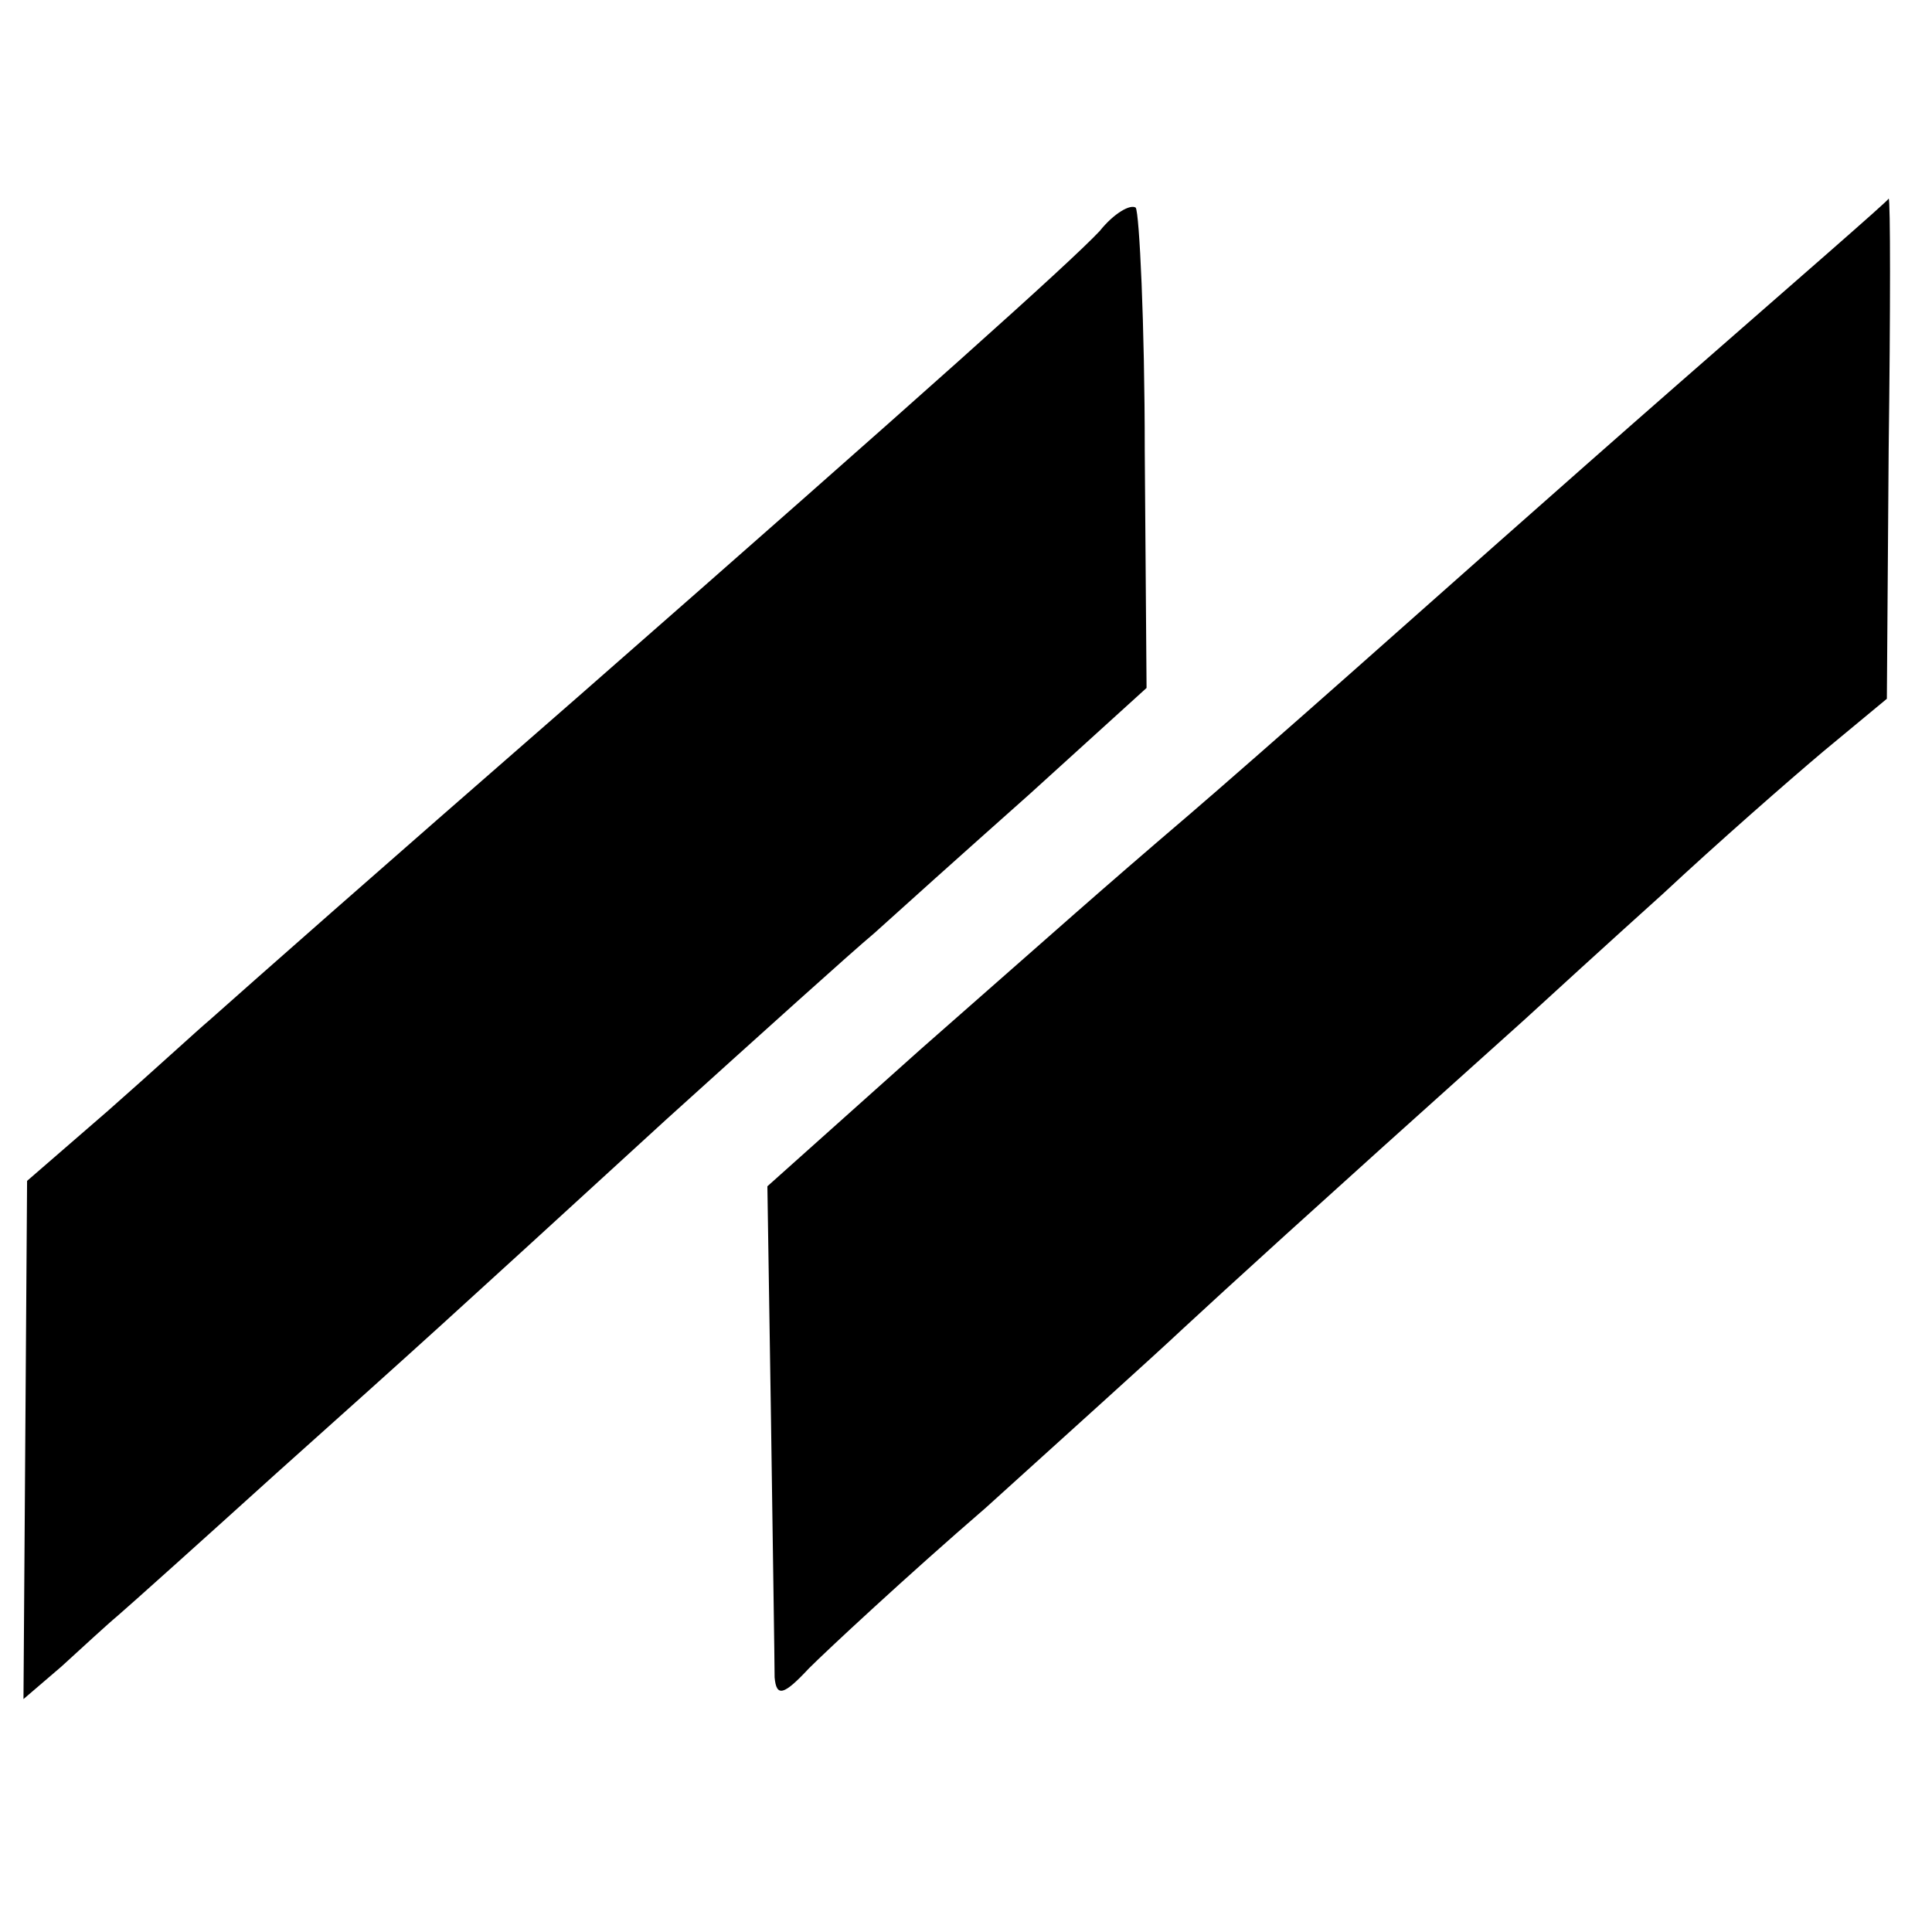
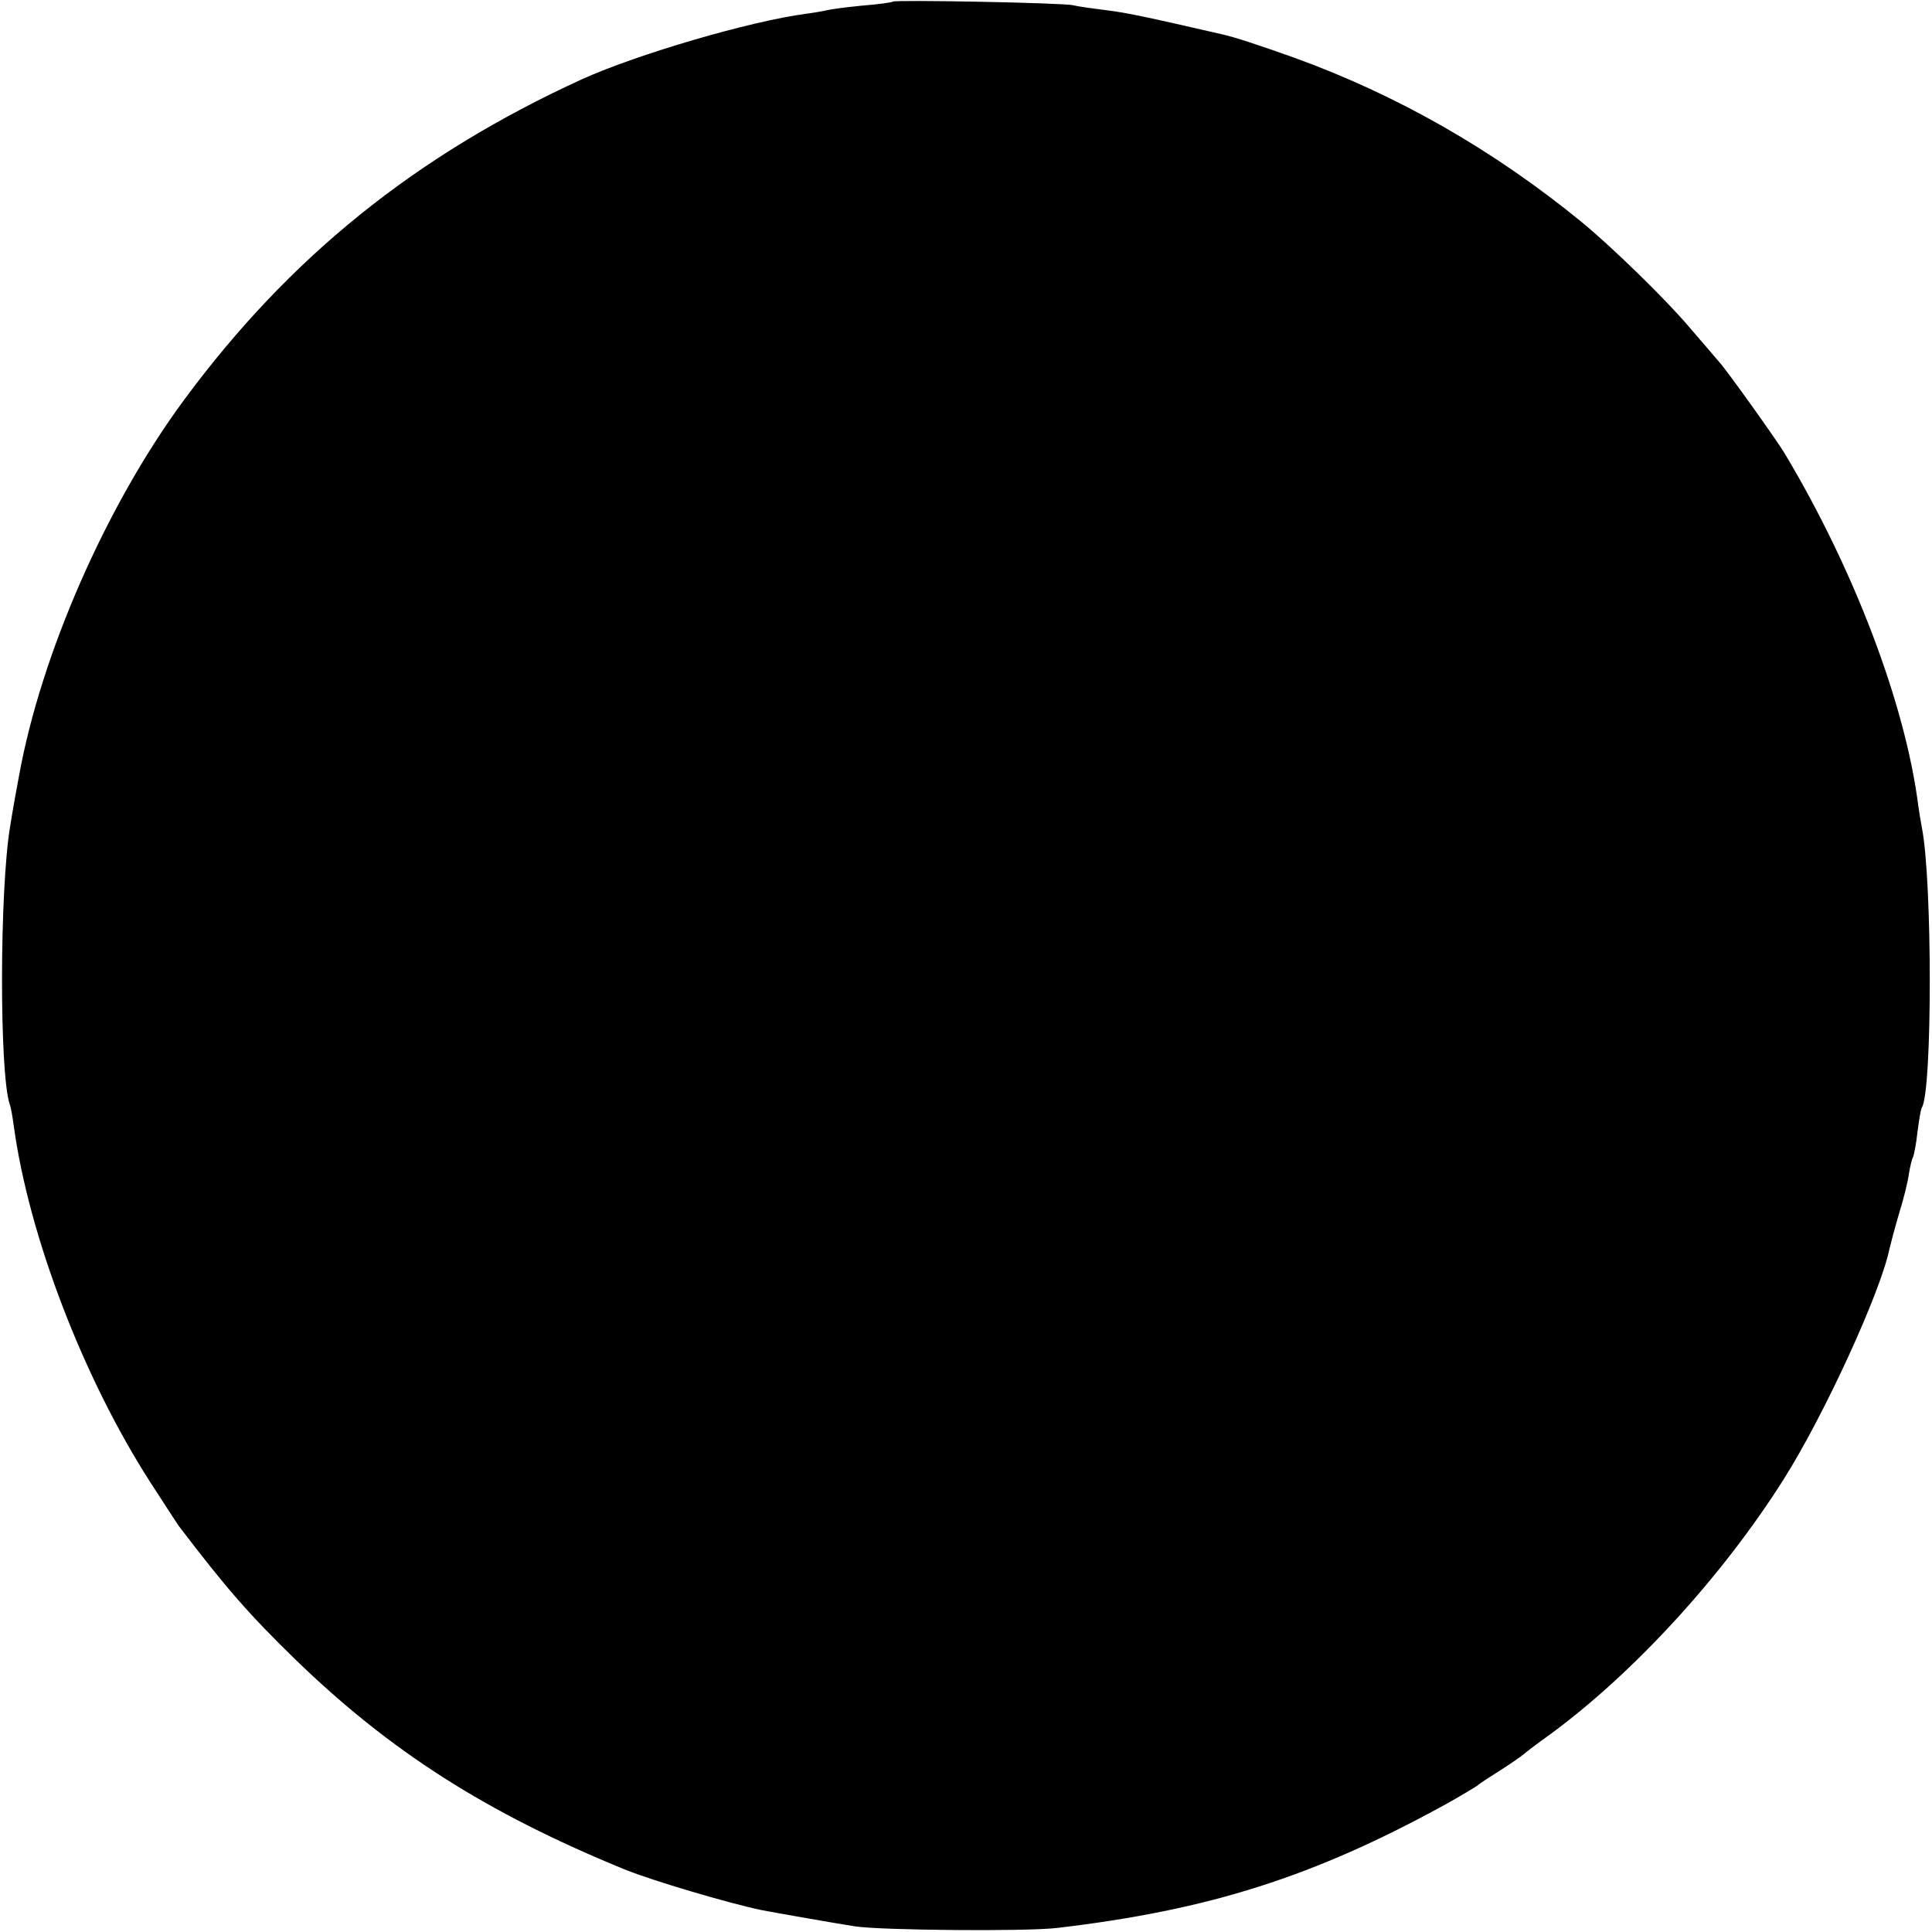
- <svg xmlns="http://www.w3.org/2000/svg" version="1.0" width="107pt" height="107pt" viewBox="0 0 107 107" preserveAspectRatio="xMidYMid meet">
-   <g transform="translate(0,107) scale(0.1,-0.1)" fill="#000000" stroke="none">
-     <path d="M609 942 c-17 -18 -95 -88 -289 -258 -117 -102 -177 -155 -204 -179 -6 -5 -31 -28 -56 -50 l-45 -39 -1 -144 -1 -143 21 18 c11 10 25 23 31 28 7 6 46 41 88 79 86 77 86 77 216 196 52 47 103 93 115 103 11 10 50 45 86 77 l65 59 -1 131 c0 71 -3 132 -5 135 -3 2 -12 -3 -20 -13z" />
-     <path d="M929 857 c-64 -56 -145 -128 -180 -159 -35 -31 -75 -66 -89 -78 -55 -47 -68 -59 -150 -131 l-85 -76 2 -129 c1 -71 2 -135 2 -143 1 -11 5 -10 19 5 10 10 54 51 98 89 43 39 92 83 109 99 26 24 63 58 189 171 12 11 47 43 77 70 30 28 70 63 89 79 l35 29 1 138 c1 77 1 139 0 139 0 -1 -53 -47 -117 -103z" />
+ <svg xmlns="http://www.w3.org/2000/svg" version="1.0" width="478pt" height="478pt" viewBox="0 0 478 478" preserveAspectRatio="xMidYMid meet">
+   <g transform="translate(0,478) scale(0.1,-0.1)" fill="#000000" stroke="none">
+     <path d="M2209 4776 c-2 -2 -37 -7 -77 -10 -40 -4 -78 -9 -85 -11 -7 -2 -30 -6 -52 -9 -138 -18 -418 -100 -555 -162 -411 -188 -724 -440 -985 -794 -192 -260 -354 -630 -408 -930 -5 -26 -14 -75 -22 -125 -26 -156 -27 -608 -1 -687 3 -7 7 -31 10 -53 37 -272 172 -625 339 -884 34 -53 65 -100 69 -106 118 -155 175 -220 288 -330 235 -228 473 -380 815 -520 69 -28 258 -84 340 -101 31 -6 185 -33 230 -40 66 -10 425 -13 500 -4 376 44 636 127 960 305 38 21 74 43 80 47 5 5 33 23 60 40 28 18 52 35 55 38 3 3 33 26 68 51 206 152 424 390 575 629 100 158 240 463 262 571 2 9 12 47 23 85 12 38 23 83 25 101 3 17 7 35 10 40 2 4 8 32 11 62 4 29 8 57 11 61 26 42 26 561 0 692 -3 16 -7 40 -9 55 -32 251 -159 585 -331 872 -20 33 -144 207 -162 226 -10 12 -43 50 -73 85 -60 71 -192 199 -266 260 -220 180 -459 316 -714 408 -90 32 -145 50 -176 57 -187 43 -238 54 -289 60 -32 4 -68 9 -80 12 -22 6 -441 14 -446 9z" />
  </g>
</svg>
